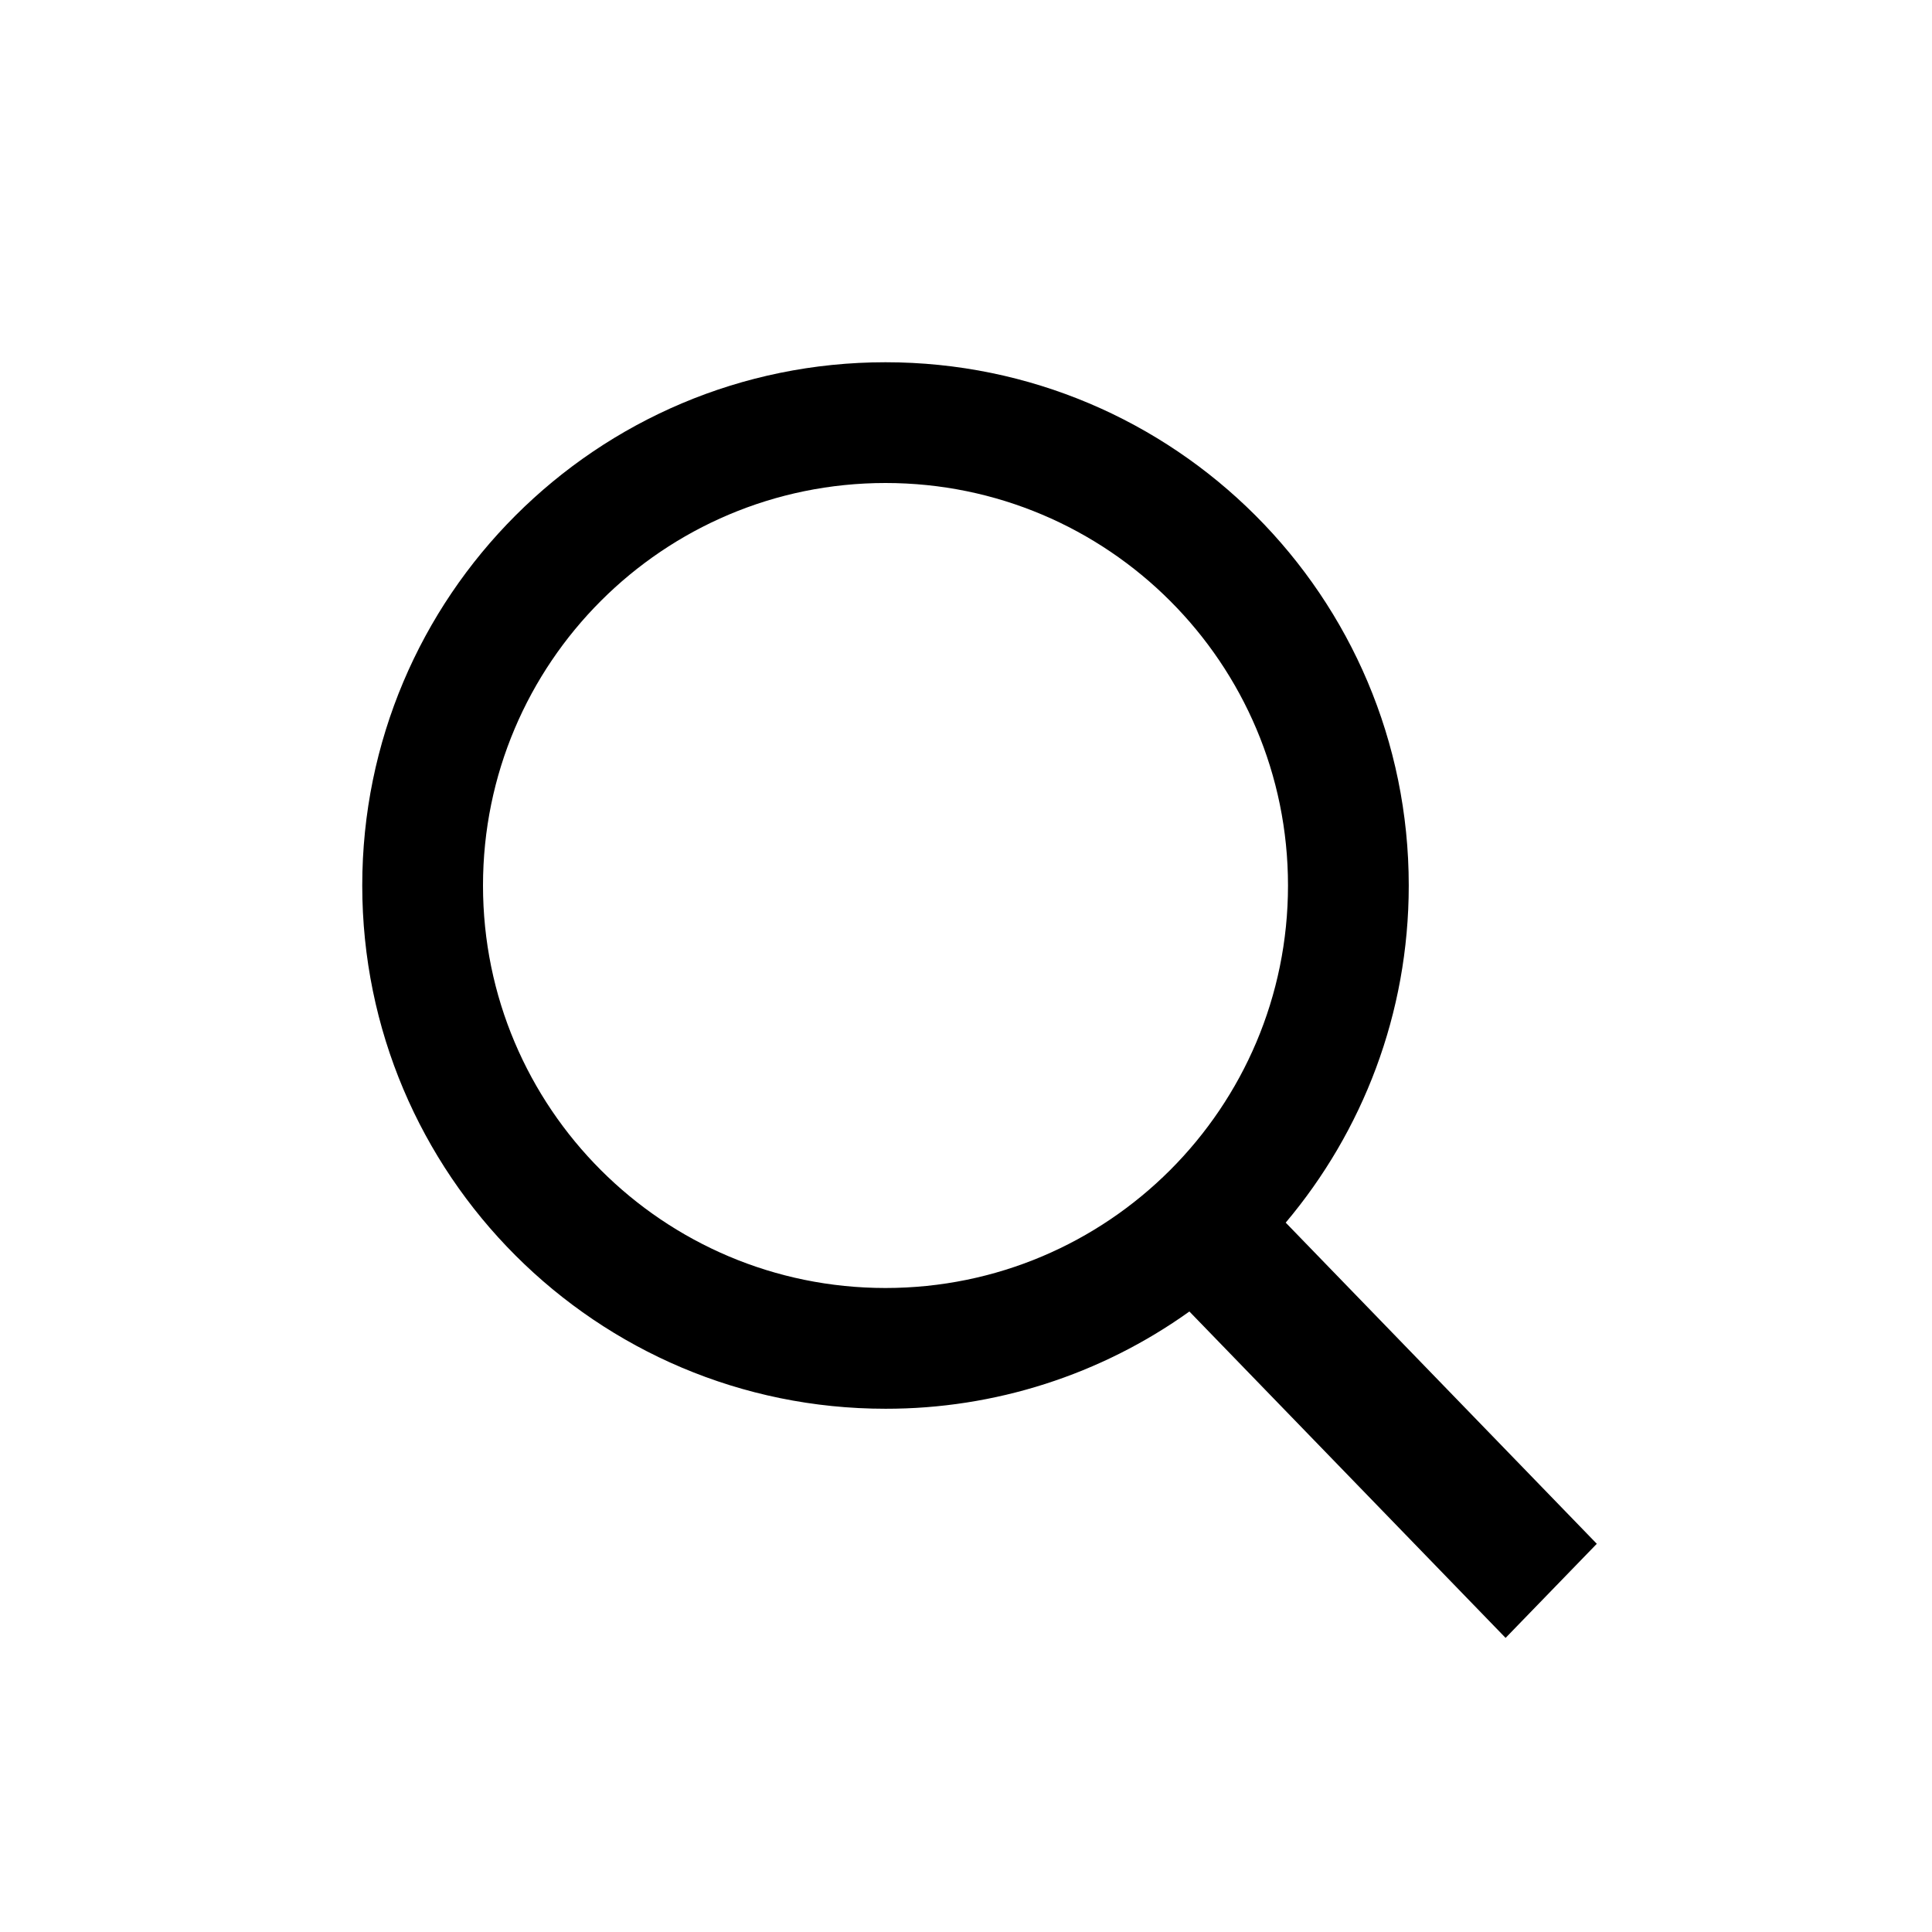
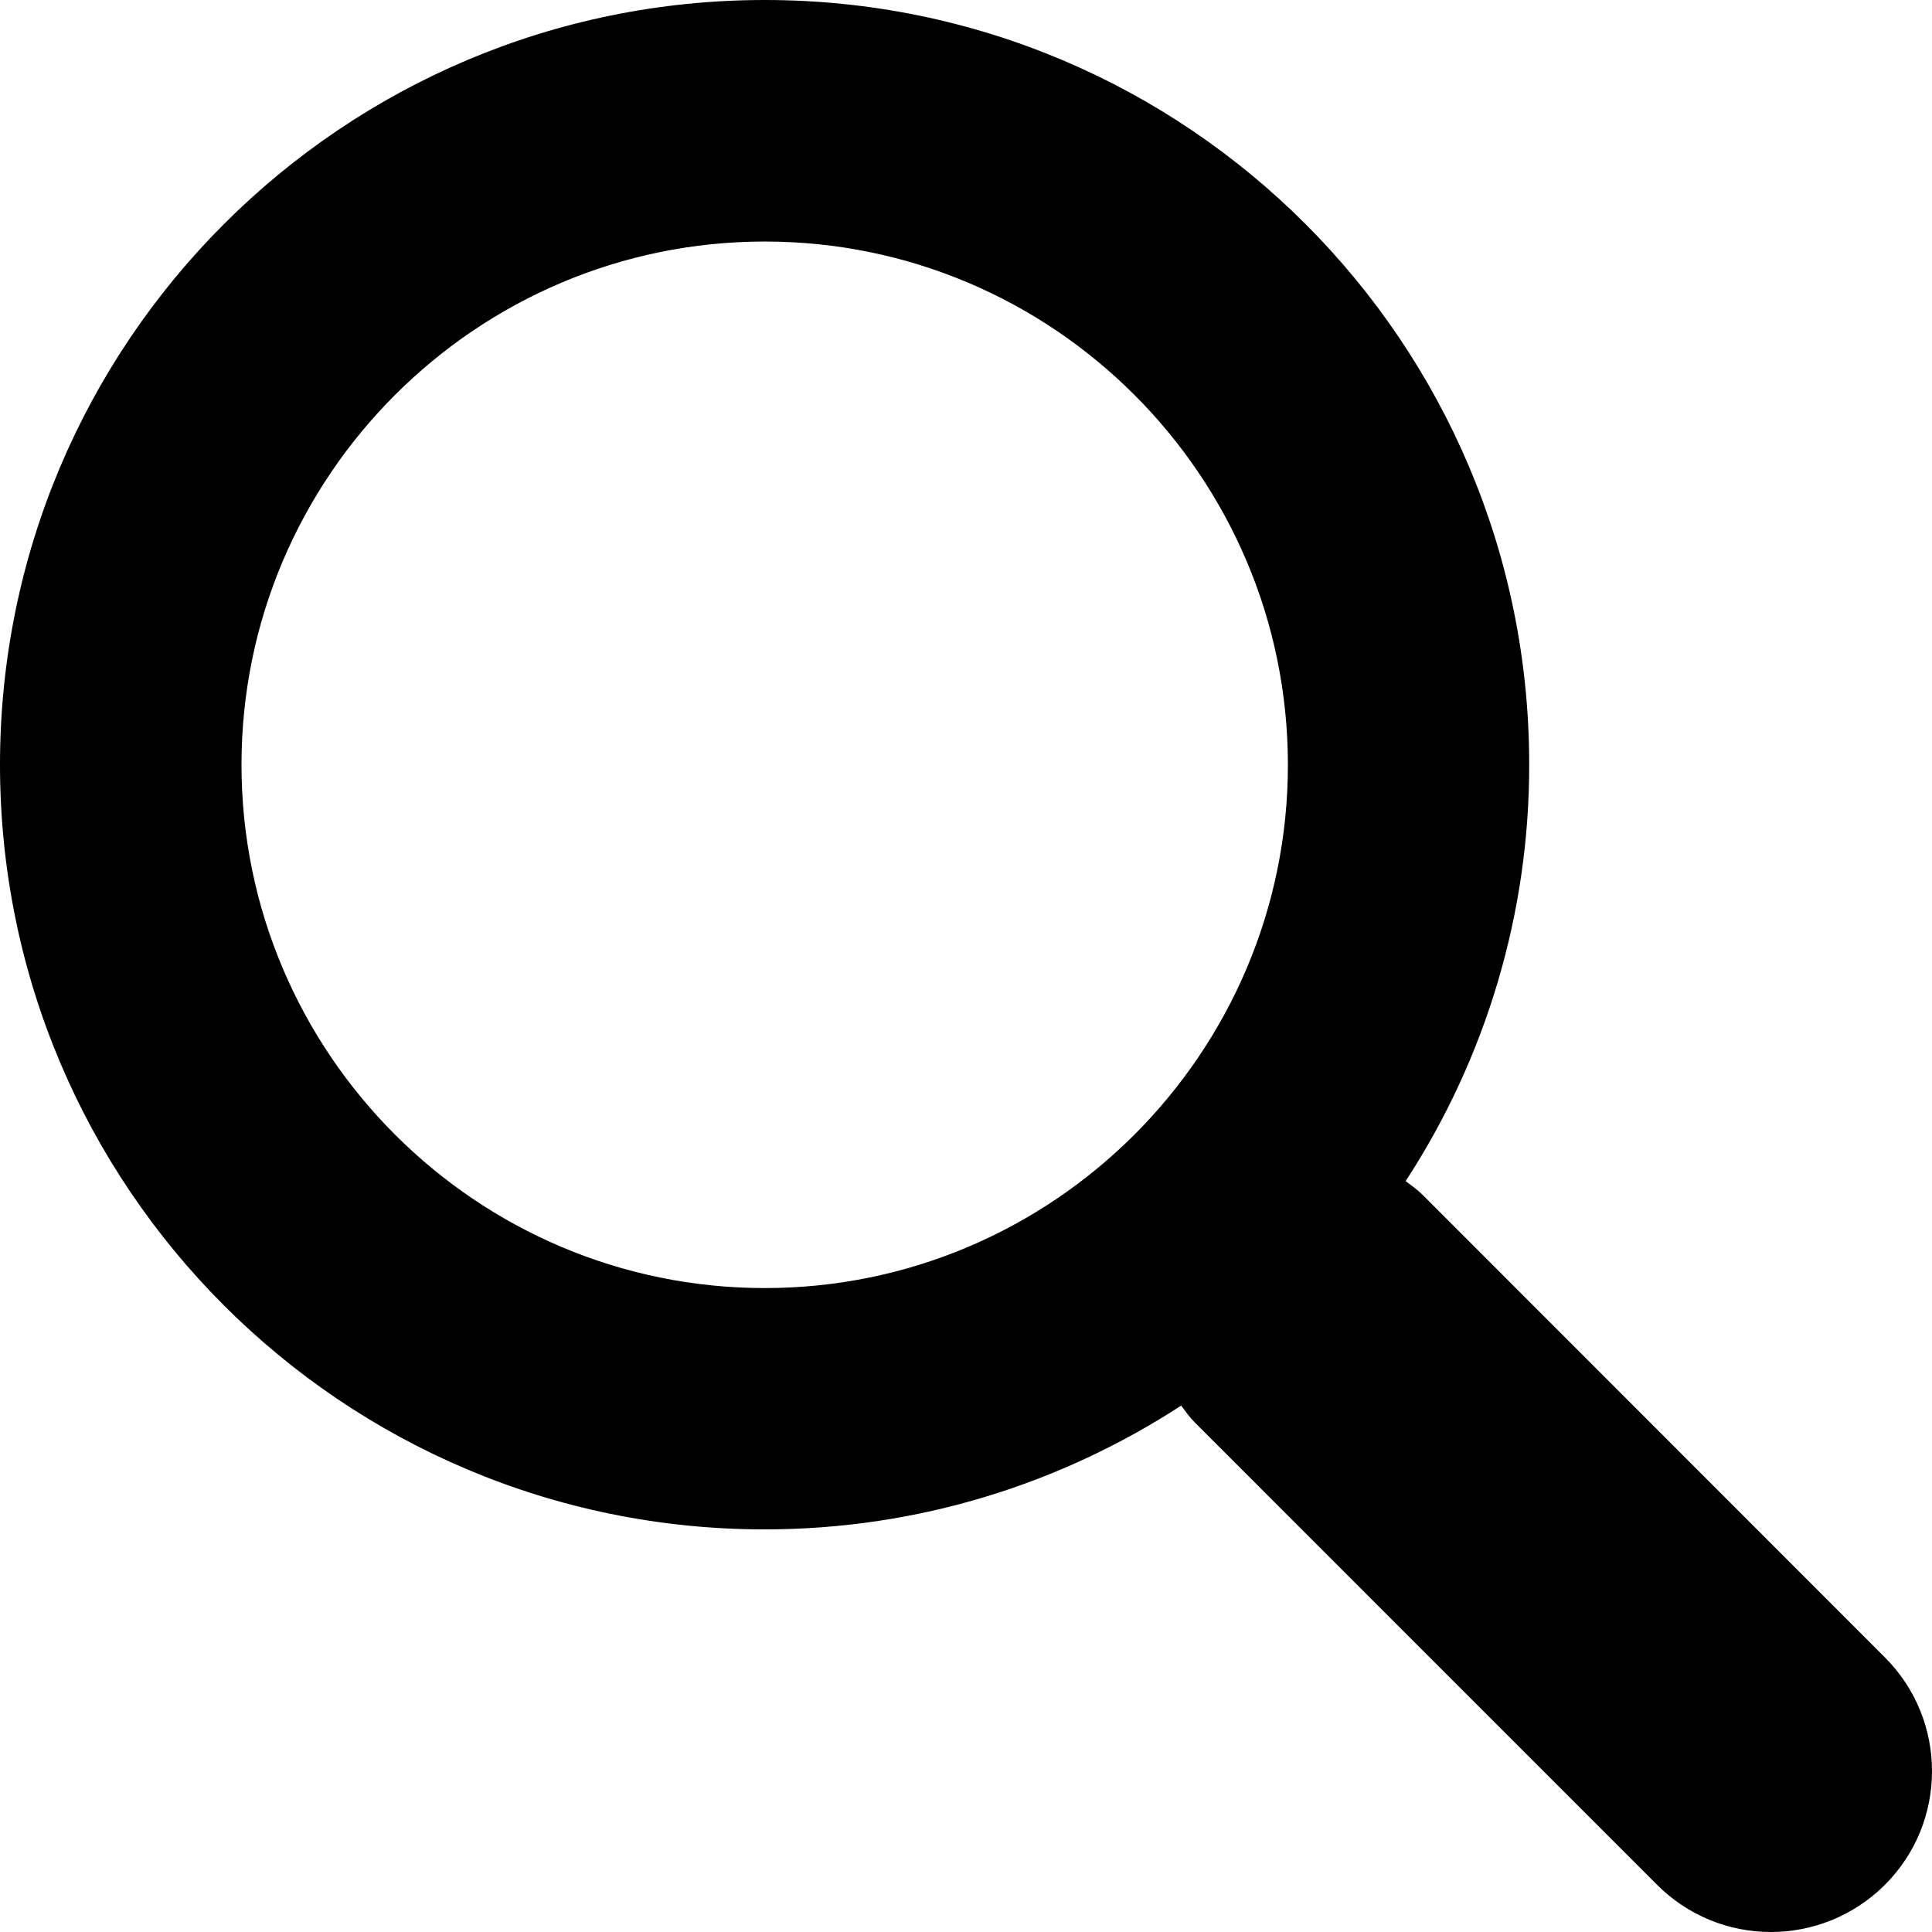
- <svg xmlns="http://www.w3.org/2000/svg" class="icon" viewBox="0 0 1024 1024" width="200" height="200">
-   <defs>
-     <style />
-   </defs>
-   <path d="M469.333 192c153.174 0 277.334 124.16 277.334 277.333 0 68.054-24.534 130.411-65.216 178.688L846.336 818.24l-48.341 49.877L630.4 695.125a276.053 276.053 0 01-161.067 51.542C316.16 746.667 192 622.507 192 469.333S316.16 192 469.333 192zm0 64C351.51 256 256 351.51 256 469.333s95.51 213.334 213.333 213.334 213.334-95.51 213.334-213.334S587.157 256 469.333 256z" />
+ <svg xmlns="http://www.w3.org/2000/svg" width="128" height="128">
+   <path d="M124.884 109.812L94.256 79.166c-.357-.357-.757-.629-1.129-.914a50.366 50.366 0 0 0 8.186-27.59C101.327 22.689 78.656 0 50.67 0 22.685 0 0 22.688 0 50.663c0 27.989 22.685 50.663 50.656 50.663 10.186 0 19.643-3.03 27.6-8.201.286.385.557.771.9 1.114l30.628 30.632a10.633 10.633 0 0 0 7.543 3.129c2.728 0 5.457-1.043 7.543-3.115 4.171-4.157 4.171-10.915.014-15.073M50.671 85.338C31.557 85.338 16 69.78 16 50.663c0-19.102 15.557-34.661 34.67-34.661 19.115 0 34.657 15.559 34.657 34.675 0 19.102-15.557 34.661-34.656 34.661" />
</svg>
